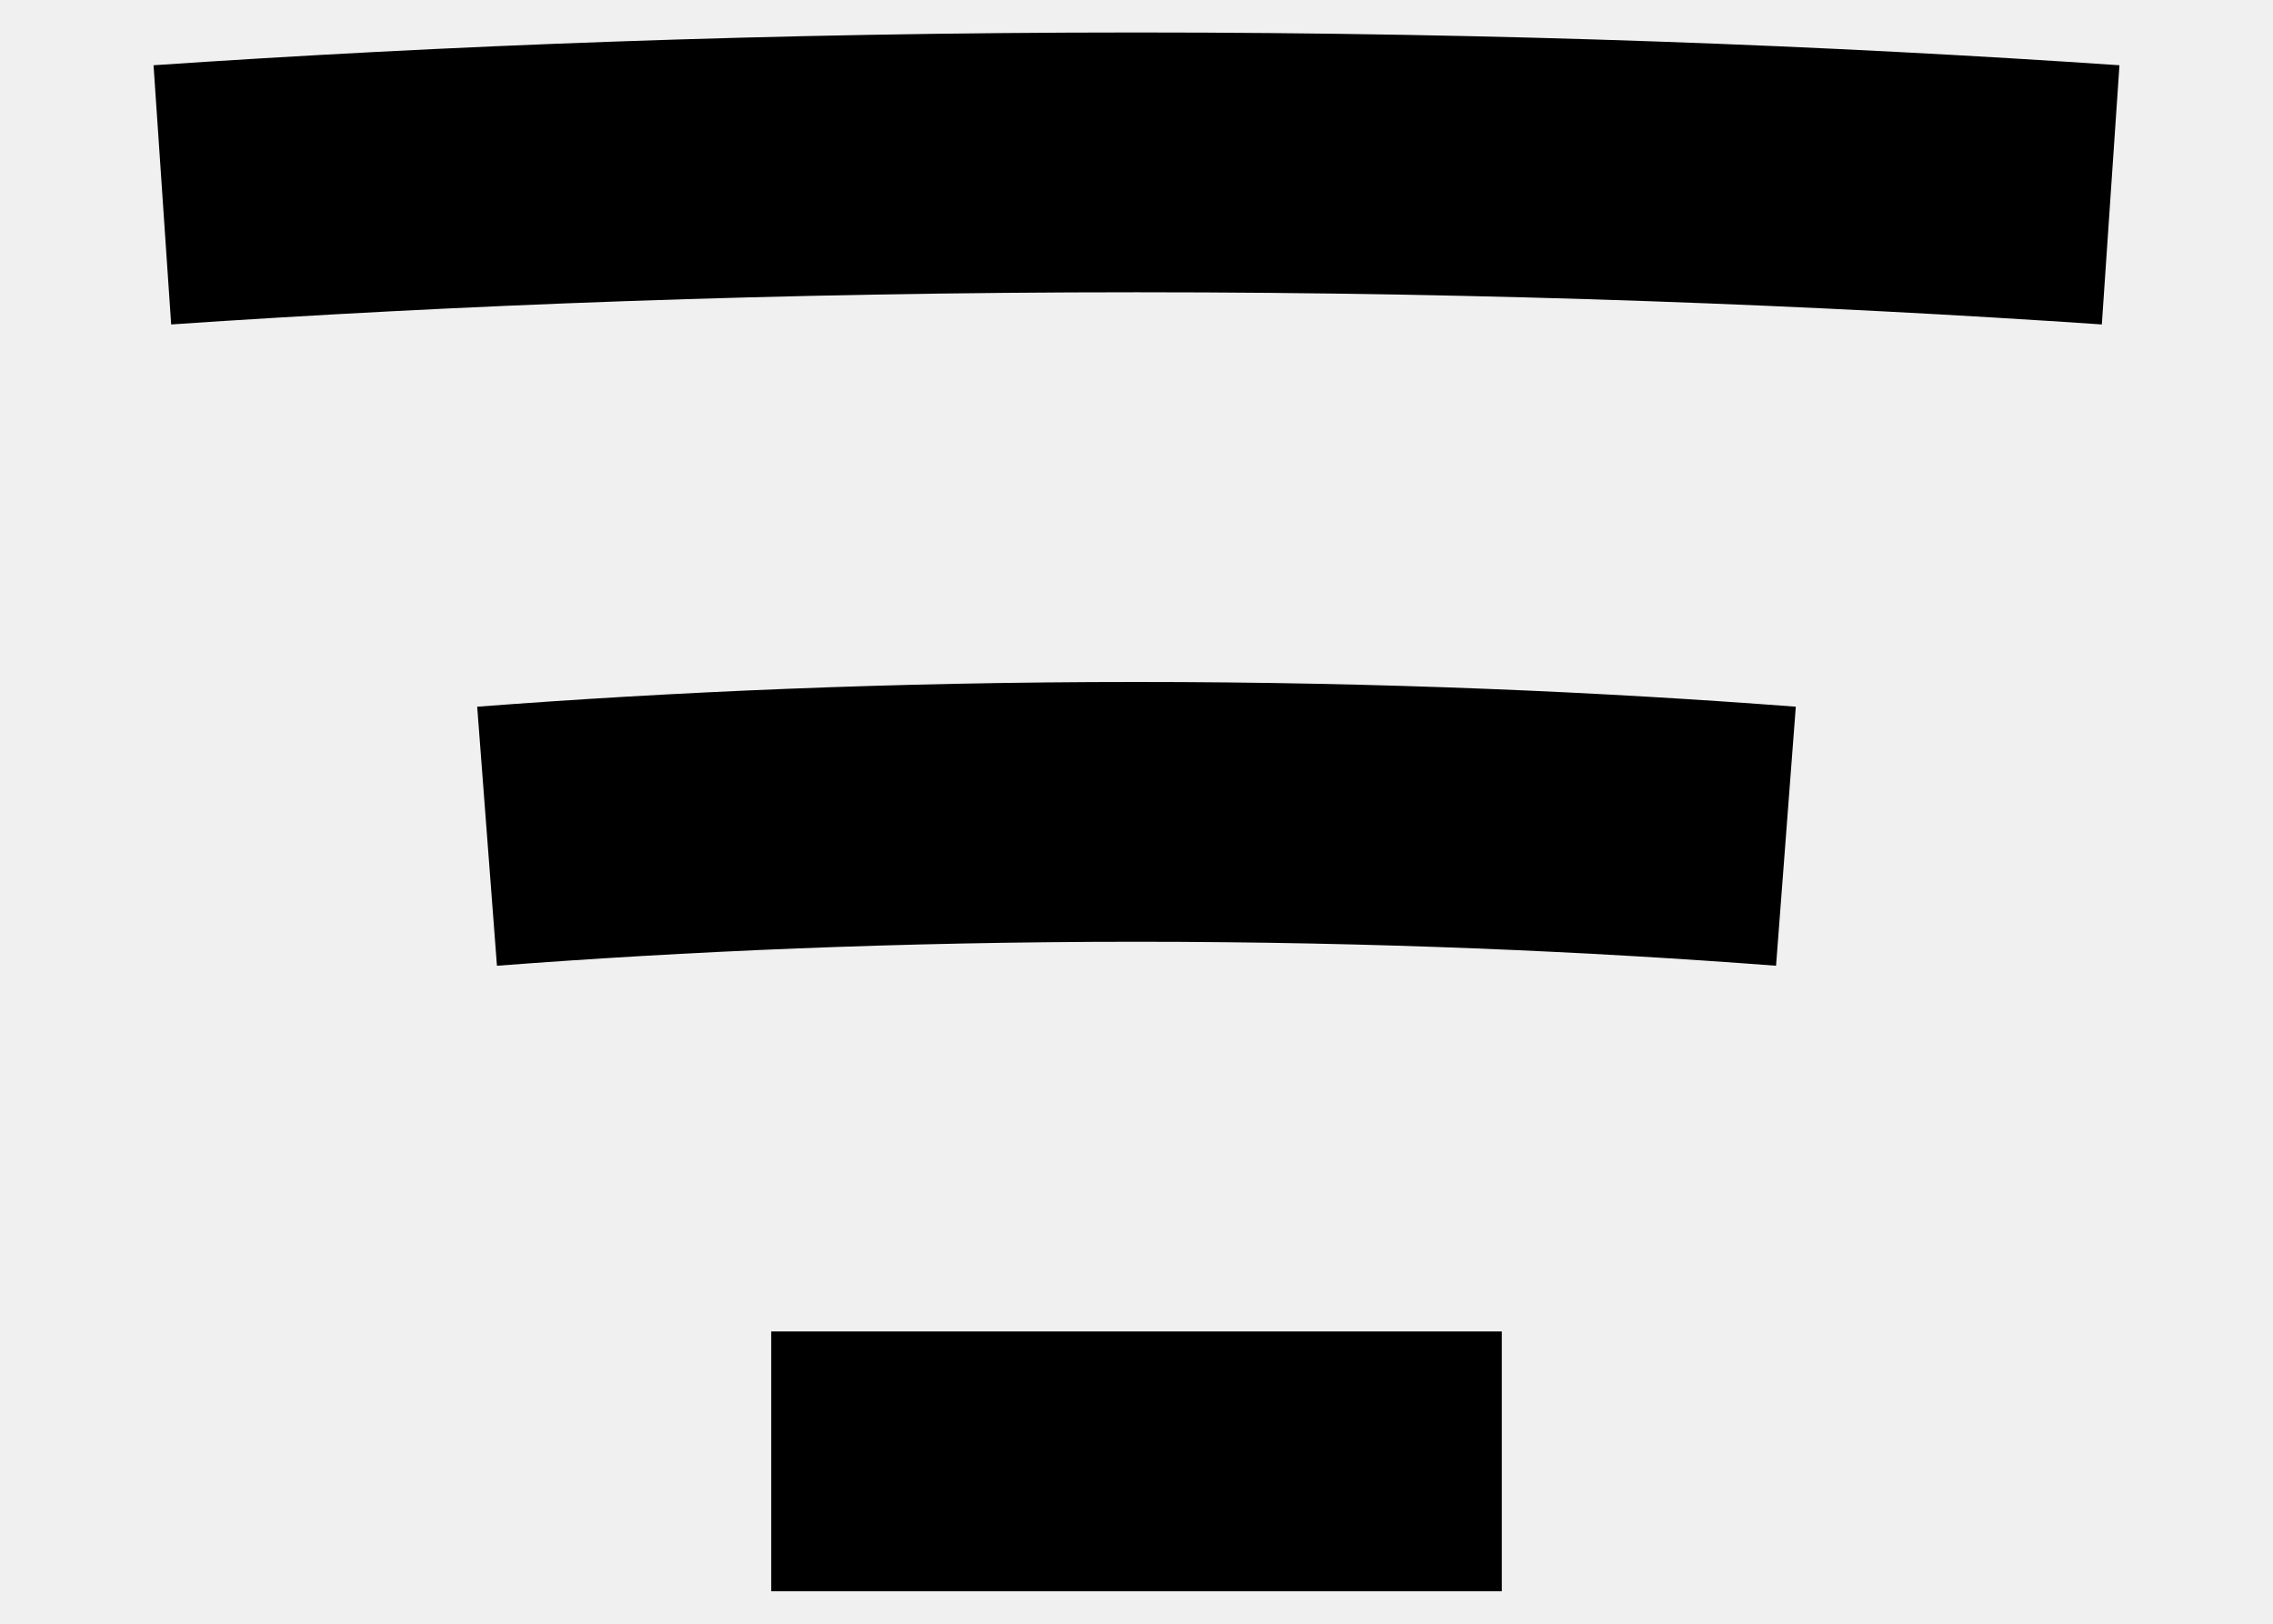
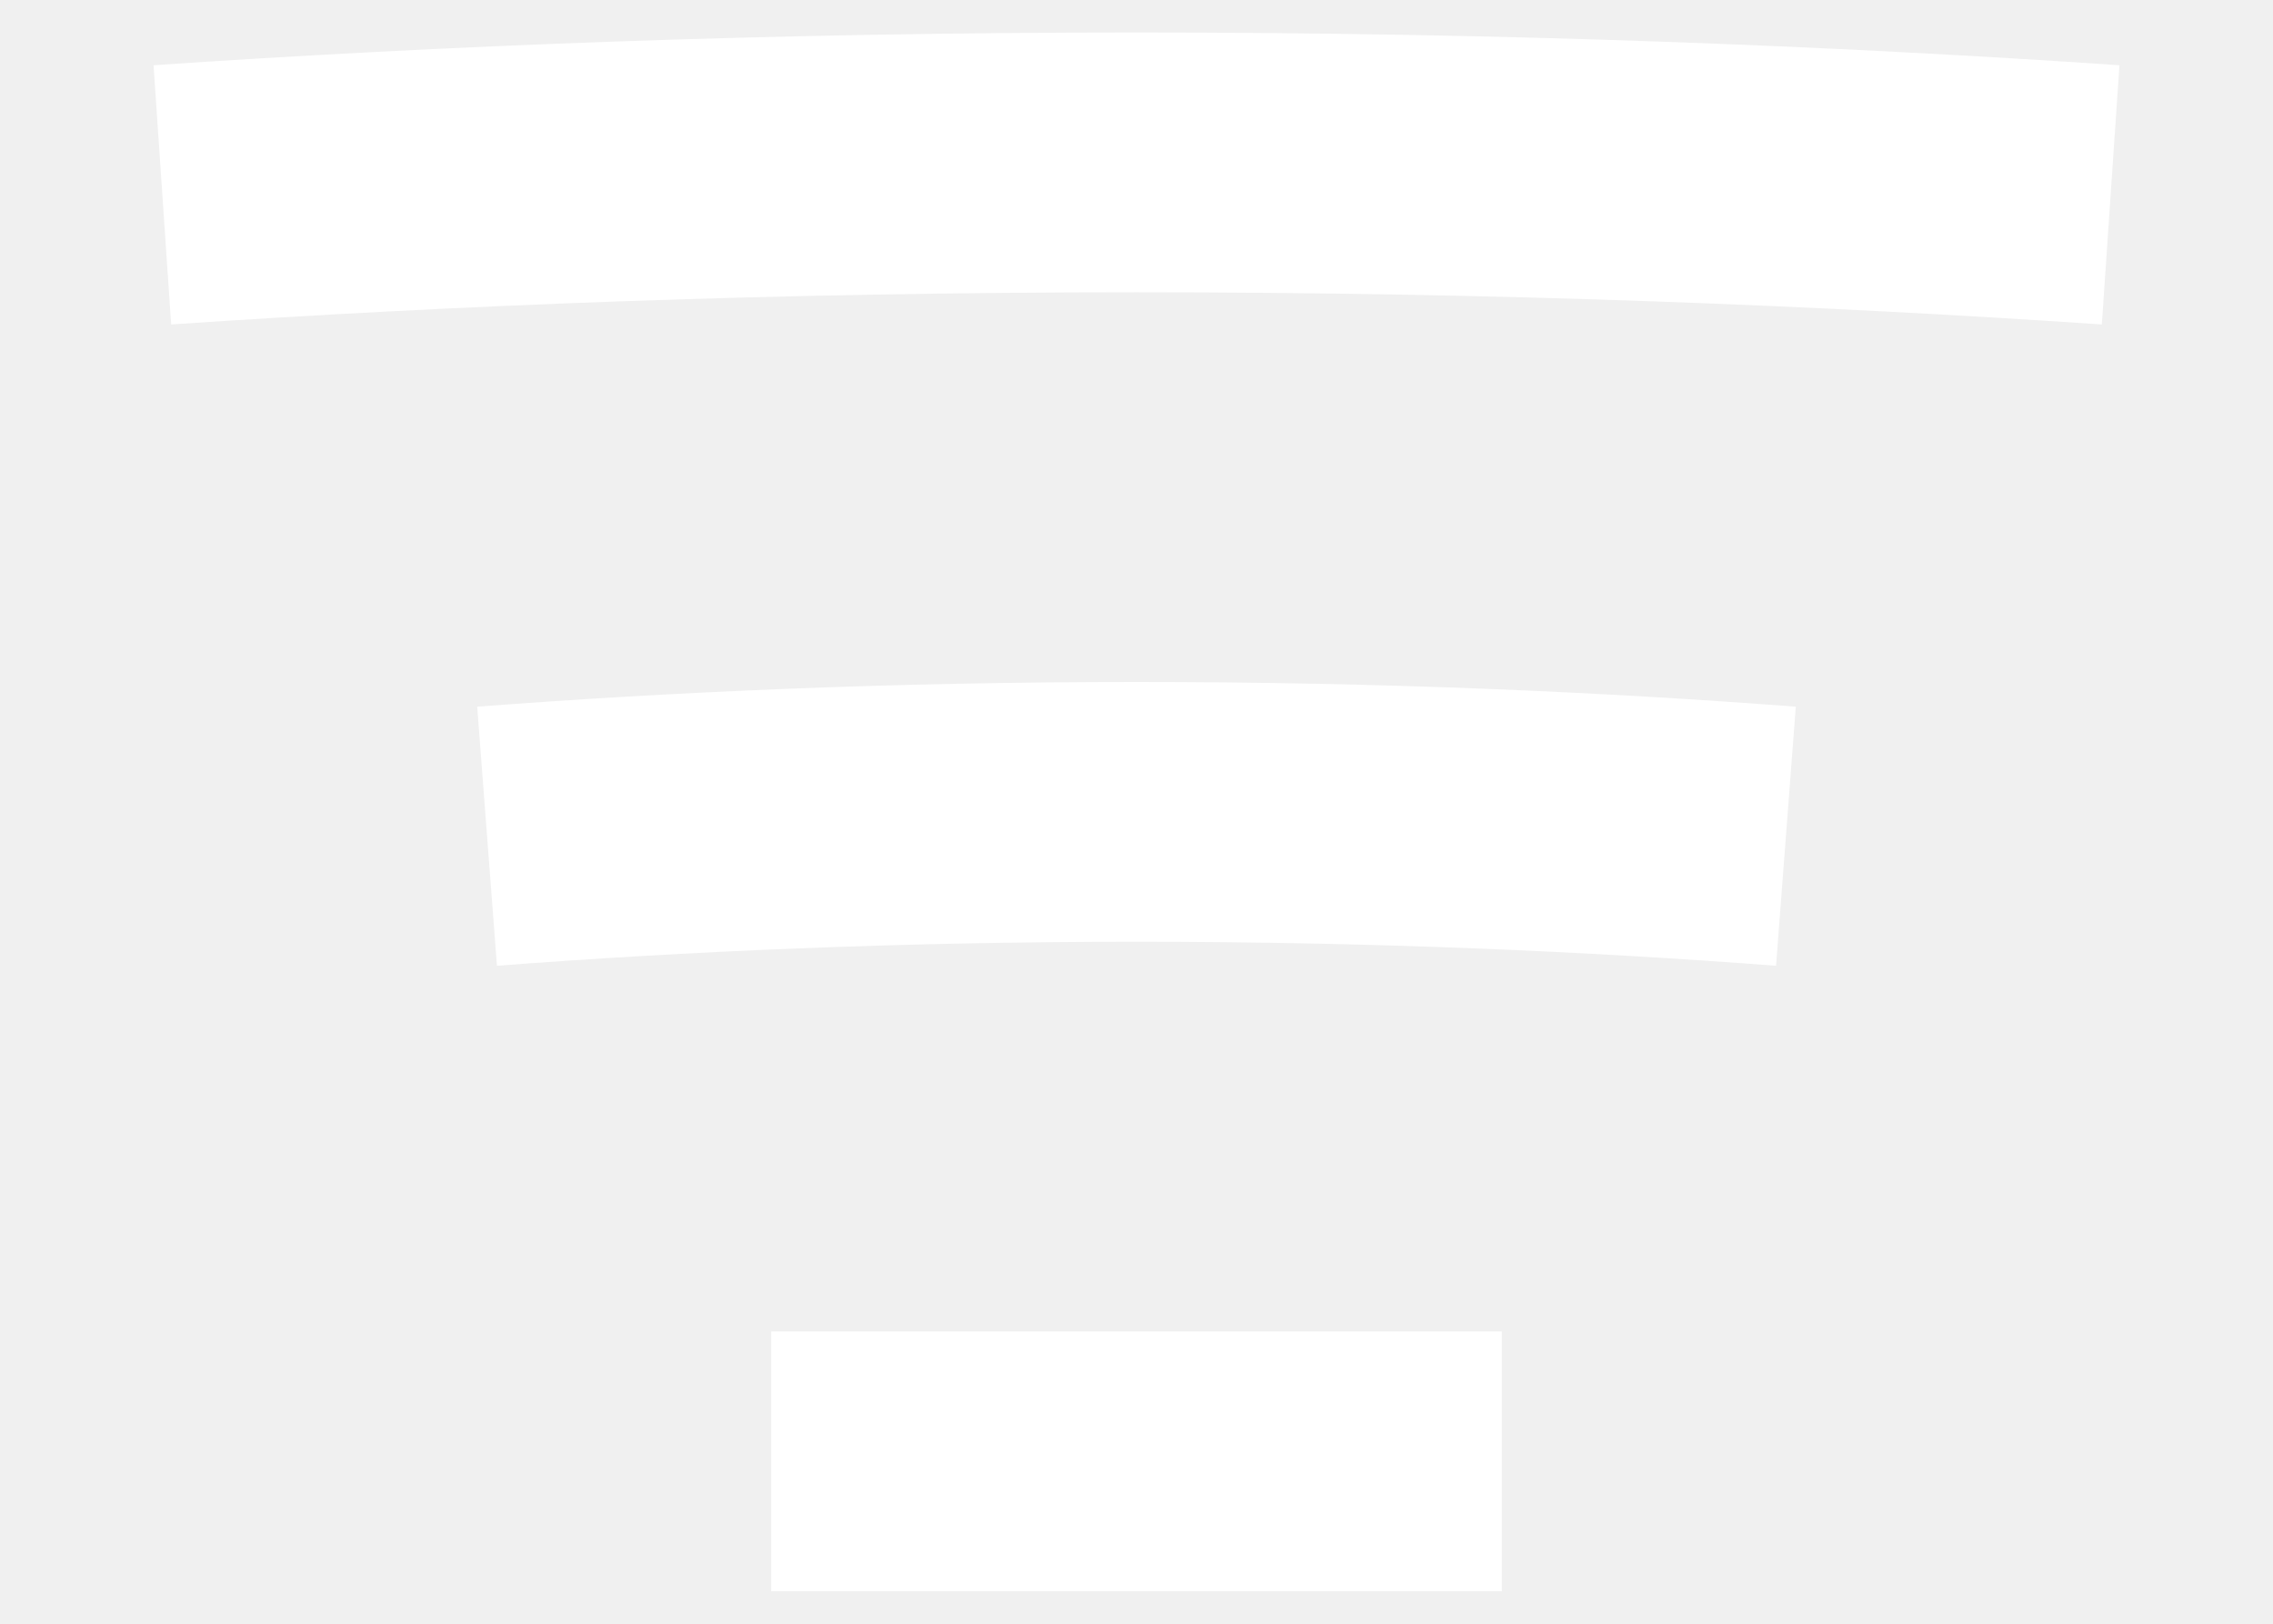
<svg xmlns="http://www.w3.org/2000/svg" width="14" height="10" viewBox="0 0 14 10" fill="none">
-   <path d="M13 1.2C11.25 1.081 9.235 1 7 1C4.765 1 2.75 1.081 1 1.2" stroke="black" stroke-width="1.6" />
-   <path d="M11 5.15C9.833 5.061 8.49 5 7 5C5.51 5 4.167 5.061 3 5.15" stroke="black" stroke-width="1.6" />
-   <path d="M9.25 9C8.594 9 7.838 9 7 9C6.162 9 5.406 9 4.75 9" stroke="black" stroke-width="1.6" />
+   <path d="M13 1.2C11.25 1.081 9.235 1 7 1C4.765 1 2.75 1.081 1 1.2" stroke="white" stroke-width="1.6" />
+   <path d="M11 5.15C9.833 5.061 8.49 5 7 5C5.51 5 4.167 5.061 3 5.15" stroke="white" stroke-width="1.6" />
+   <path d="M9.25 9C8.594 9 7.838 9 7 9C6.162 9 5.406 9 4.75 9" stroke="white" stroke-width="1.6" />
</svg>
